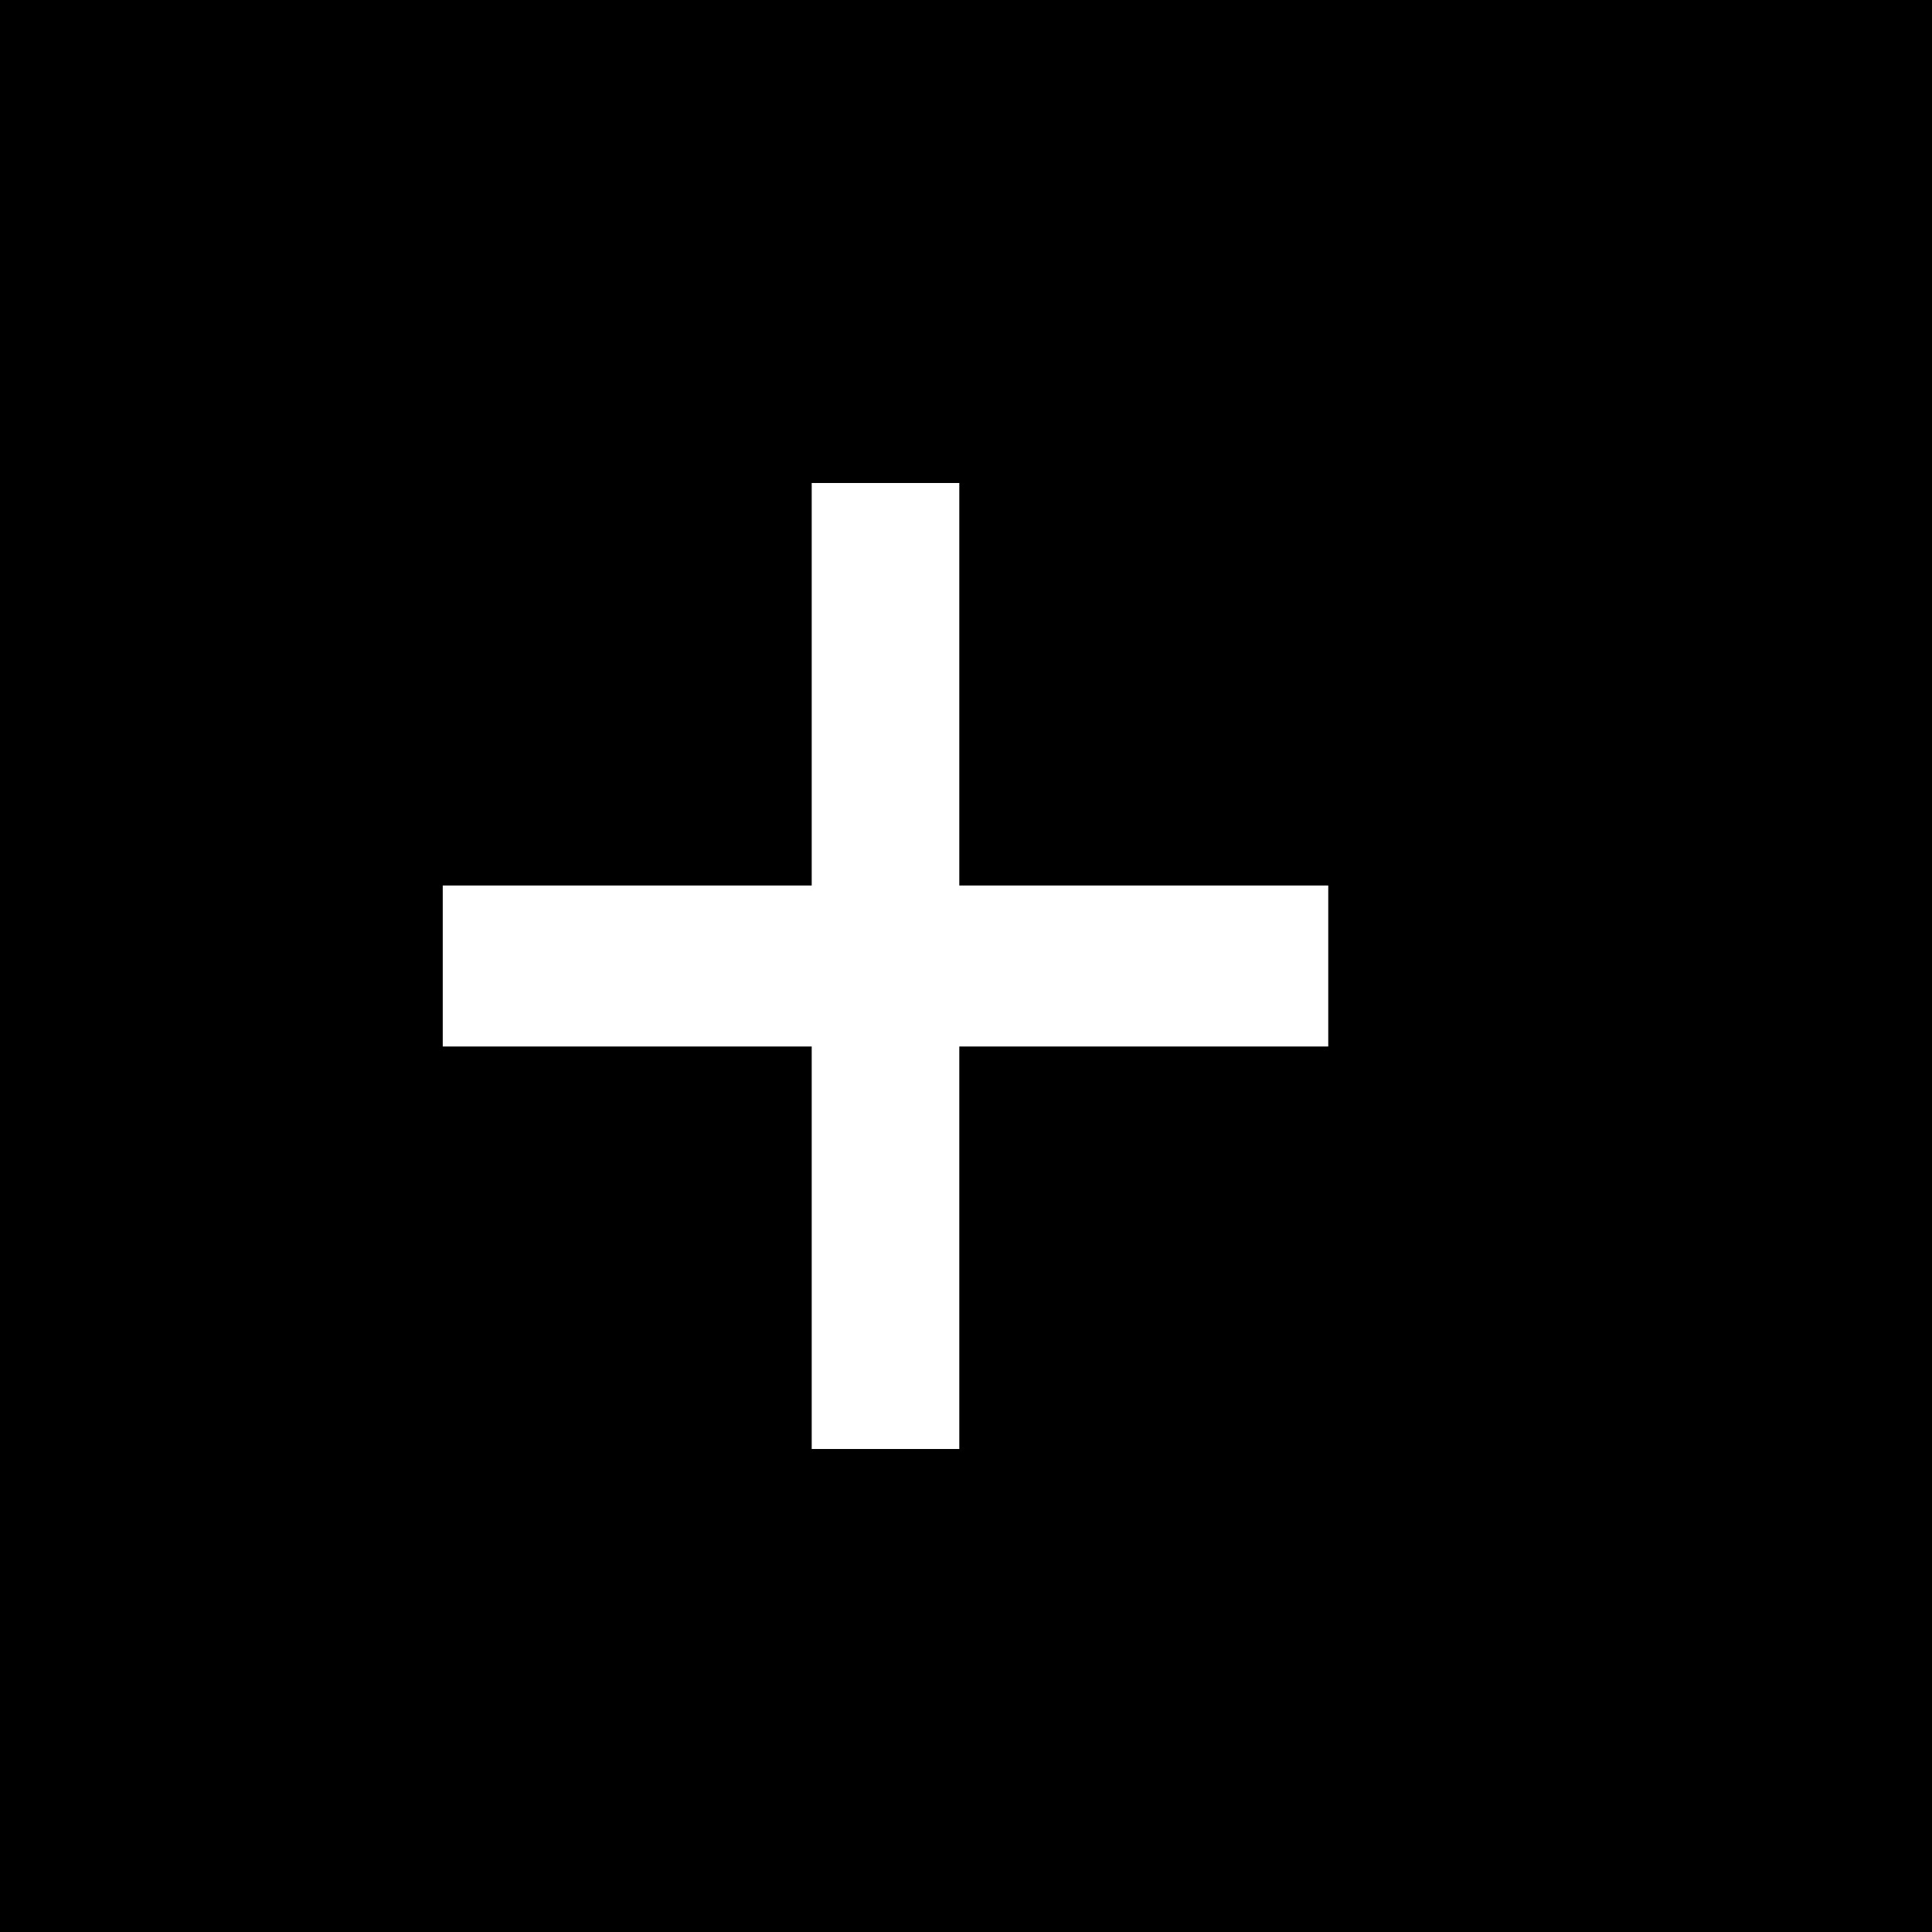
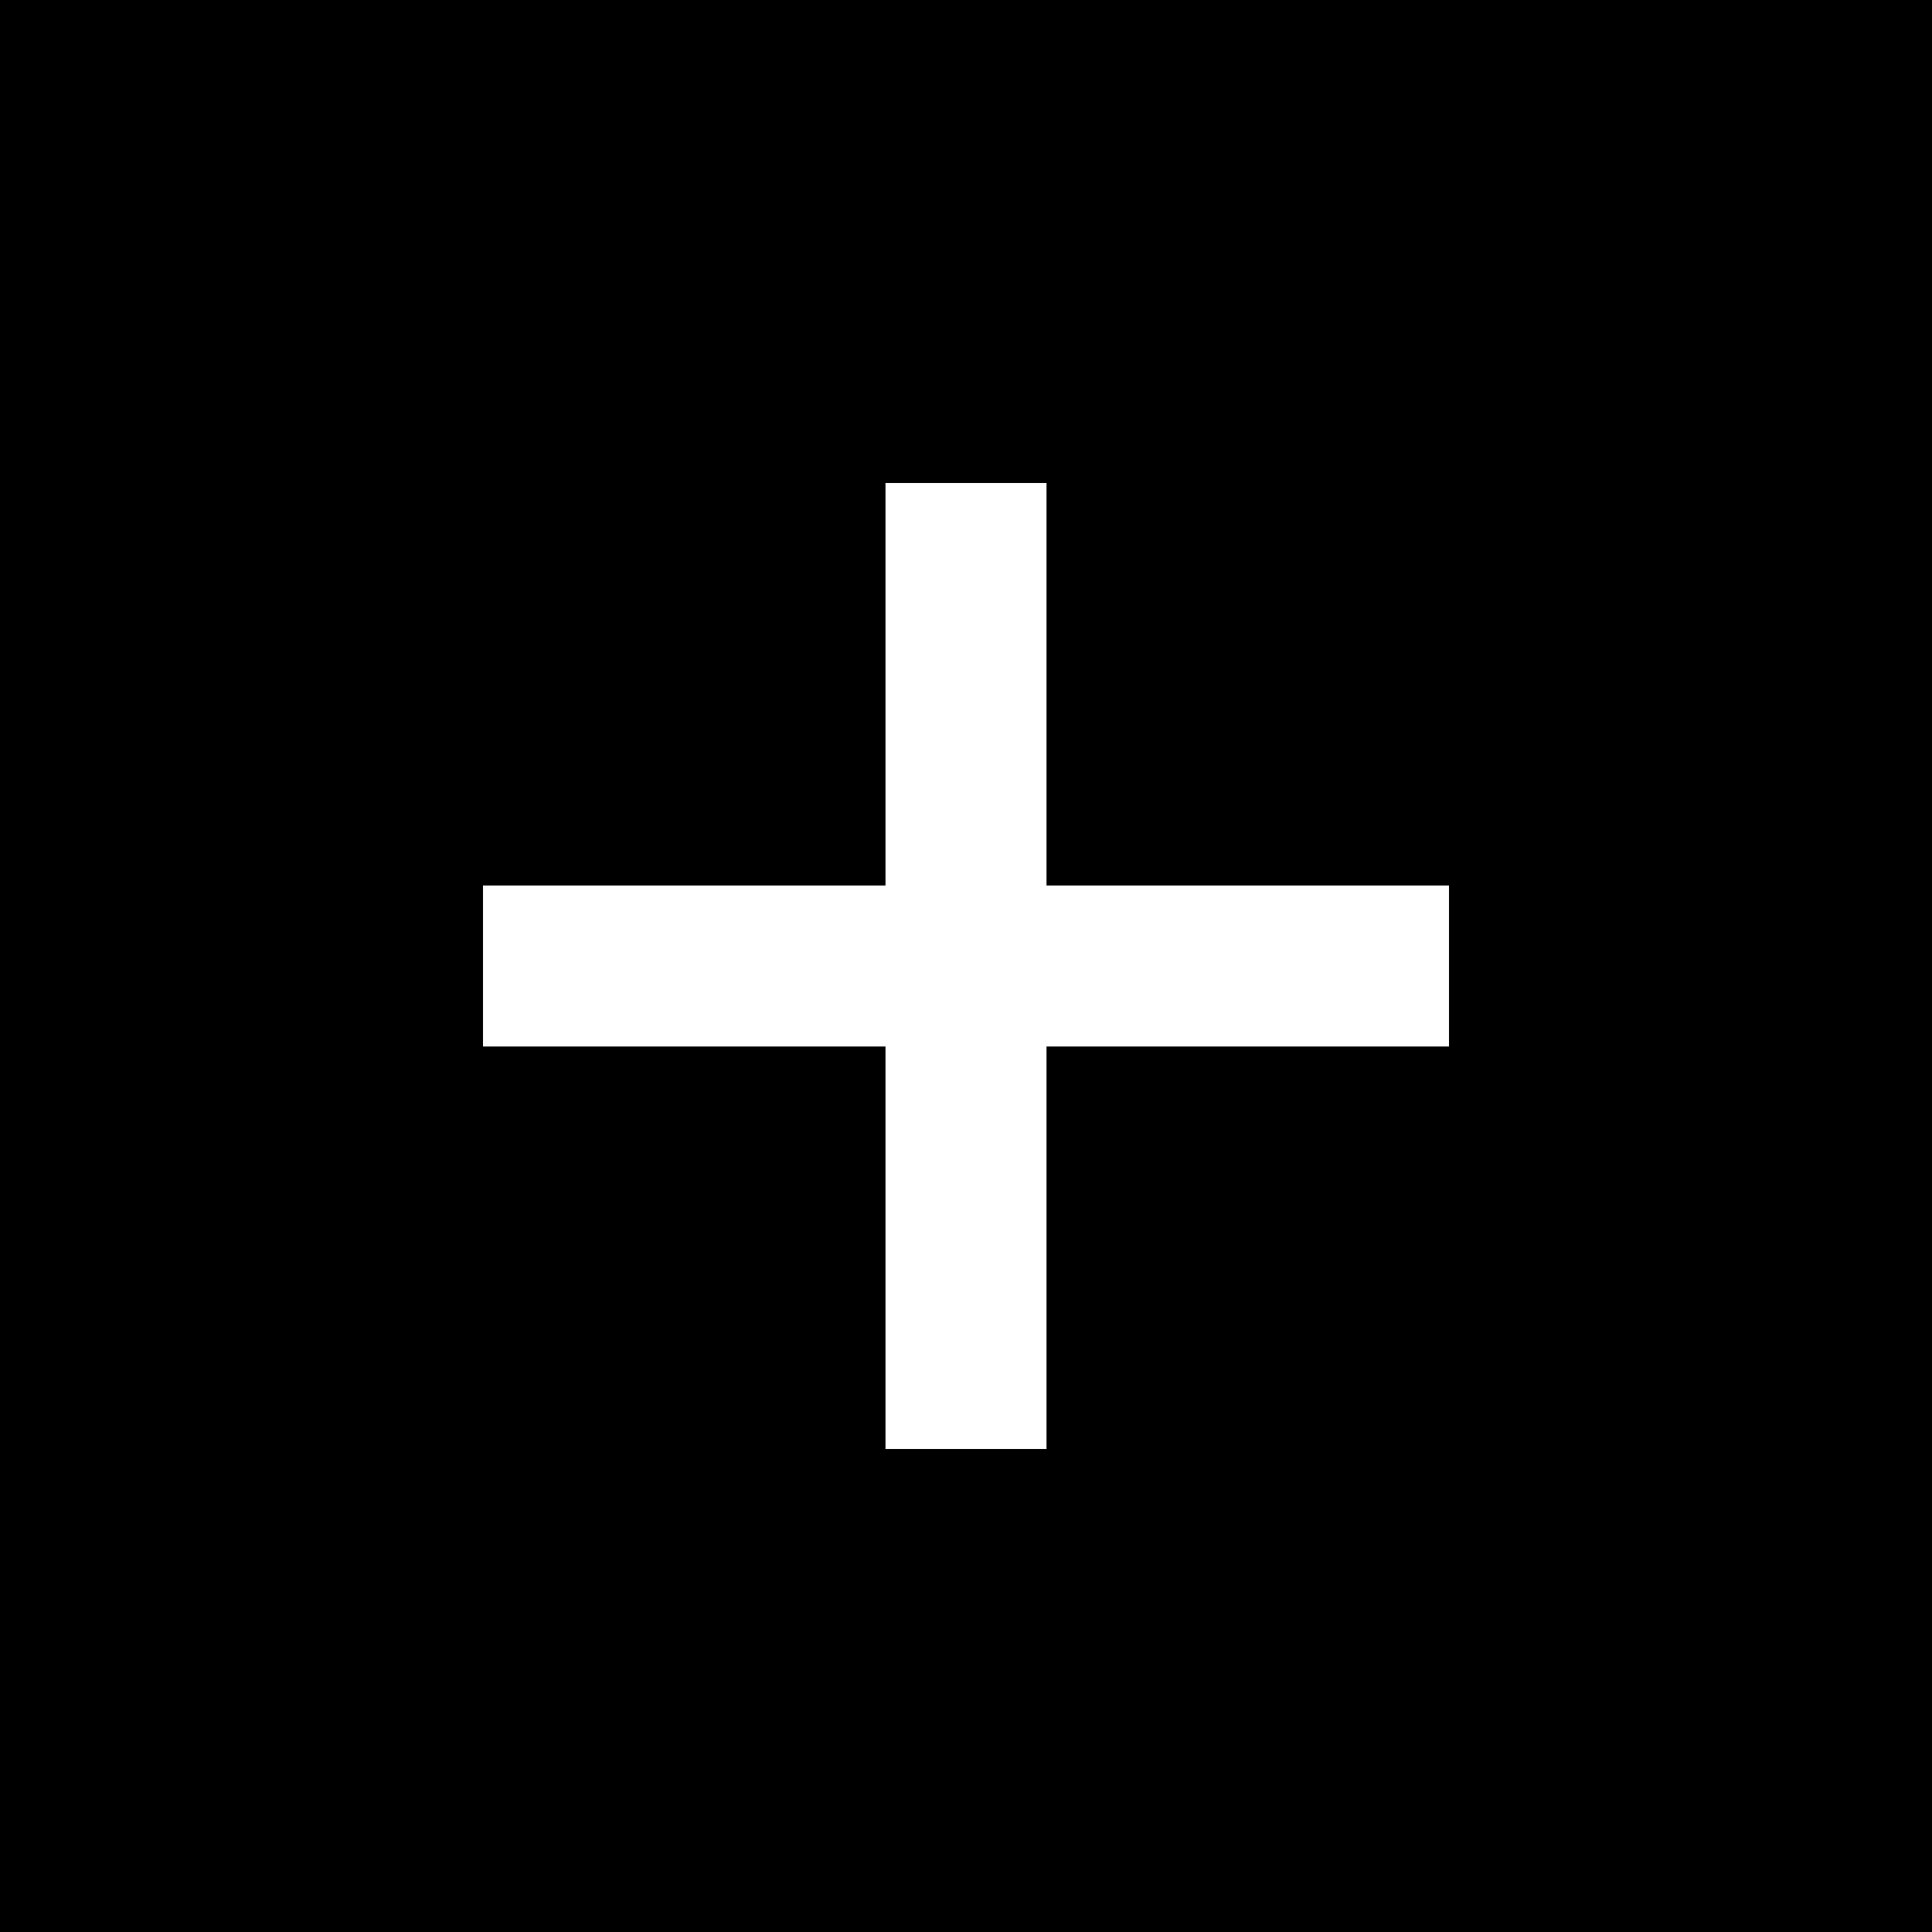
<svg xmlns="http://www.w3.org/2000/svg" width="36" height="36" viewBox="0 0 36 36" fill="none">
  <rect width="36" height="36" fill="black" />
-   <path d="M17.875 16.5H24.75V19.5H17.875V27H15.125V19.5H8.25V16.5H15.125V9H17.875V16.5Z" fill="white" />
+   <path d="M19.5 16.5H27V19.5H19.5V27H16.5V19.5H9V16.5H16.5V9H19.5V16.5Z" fill="white" />
</svg>
